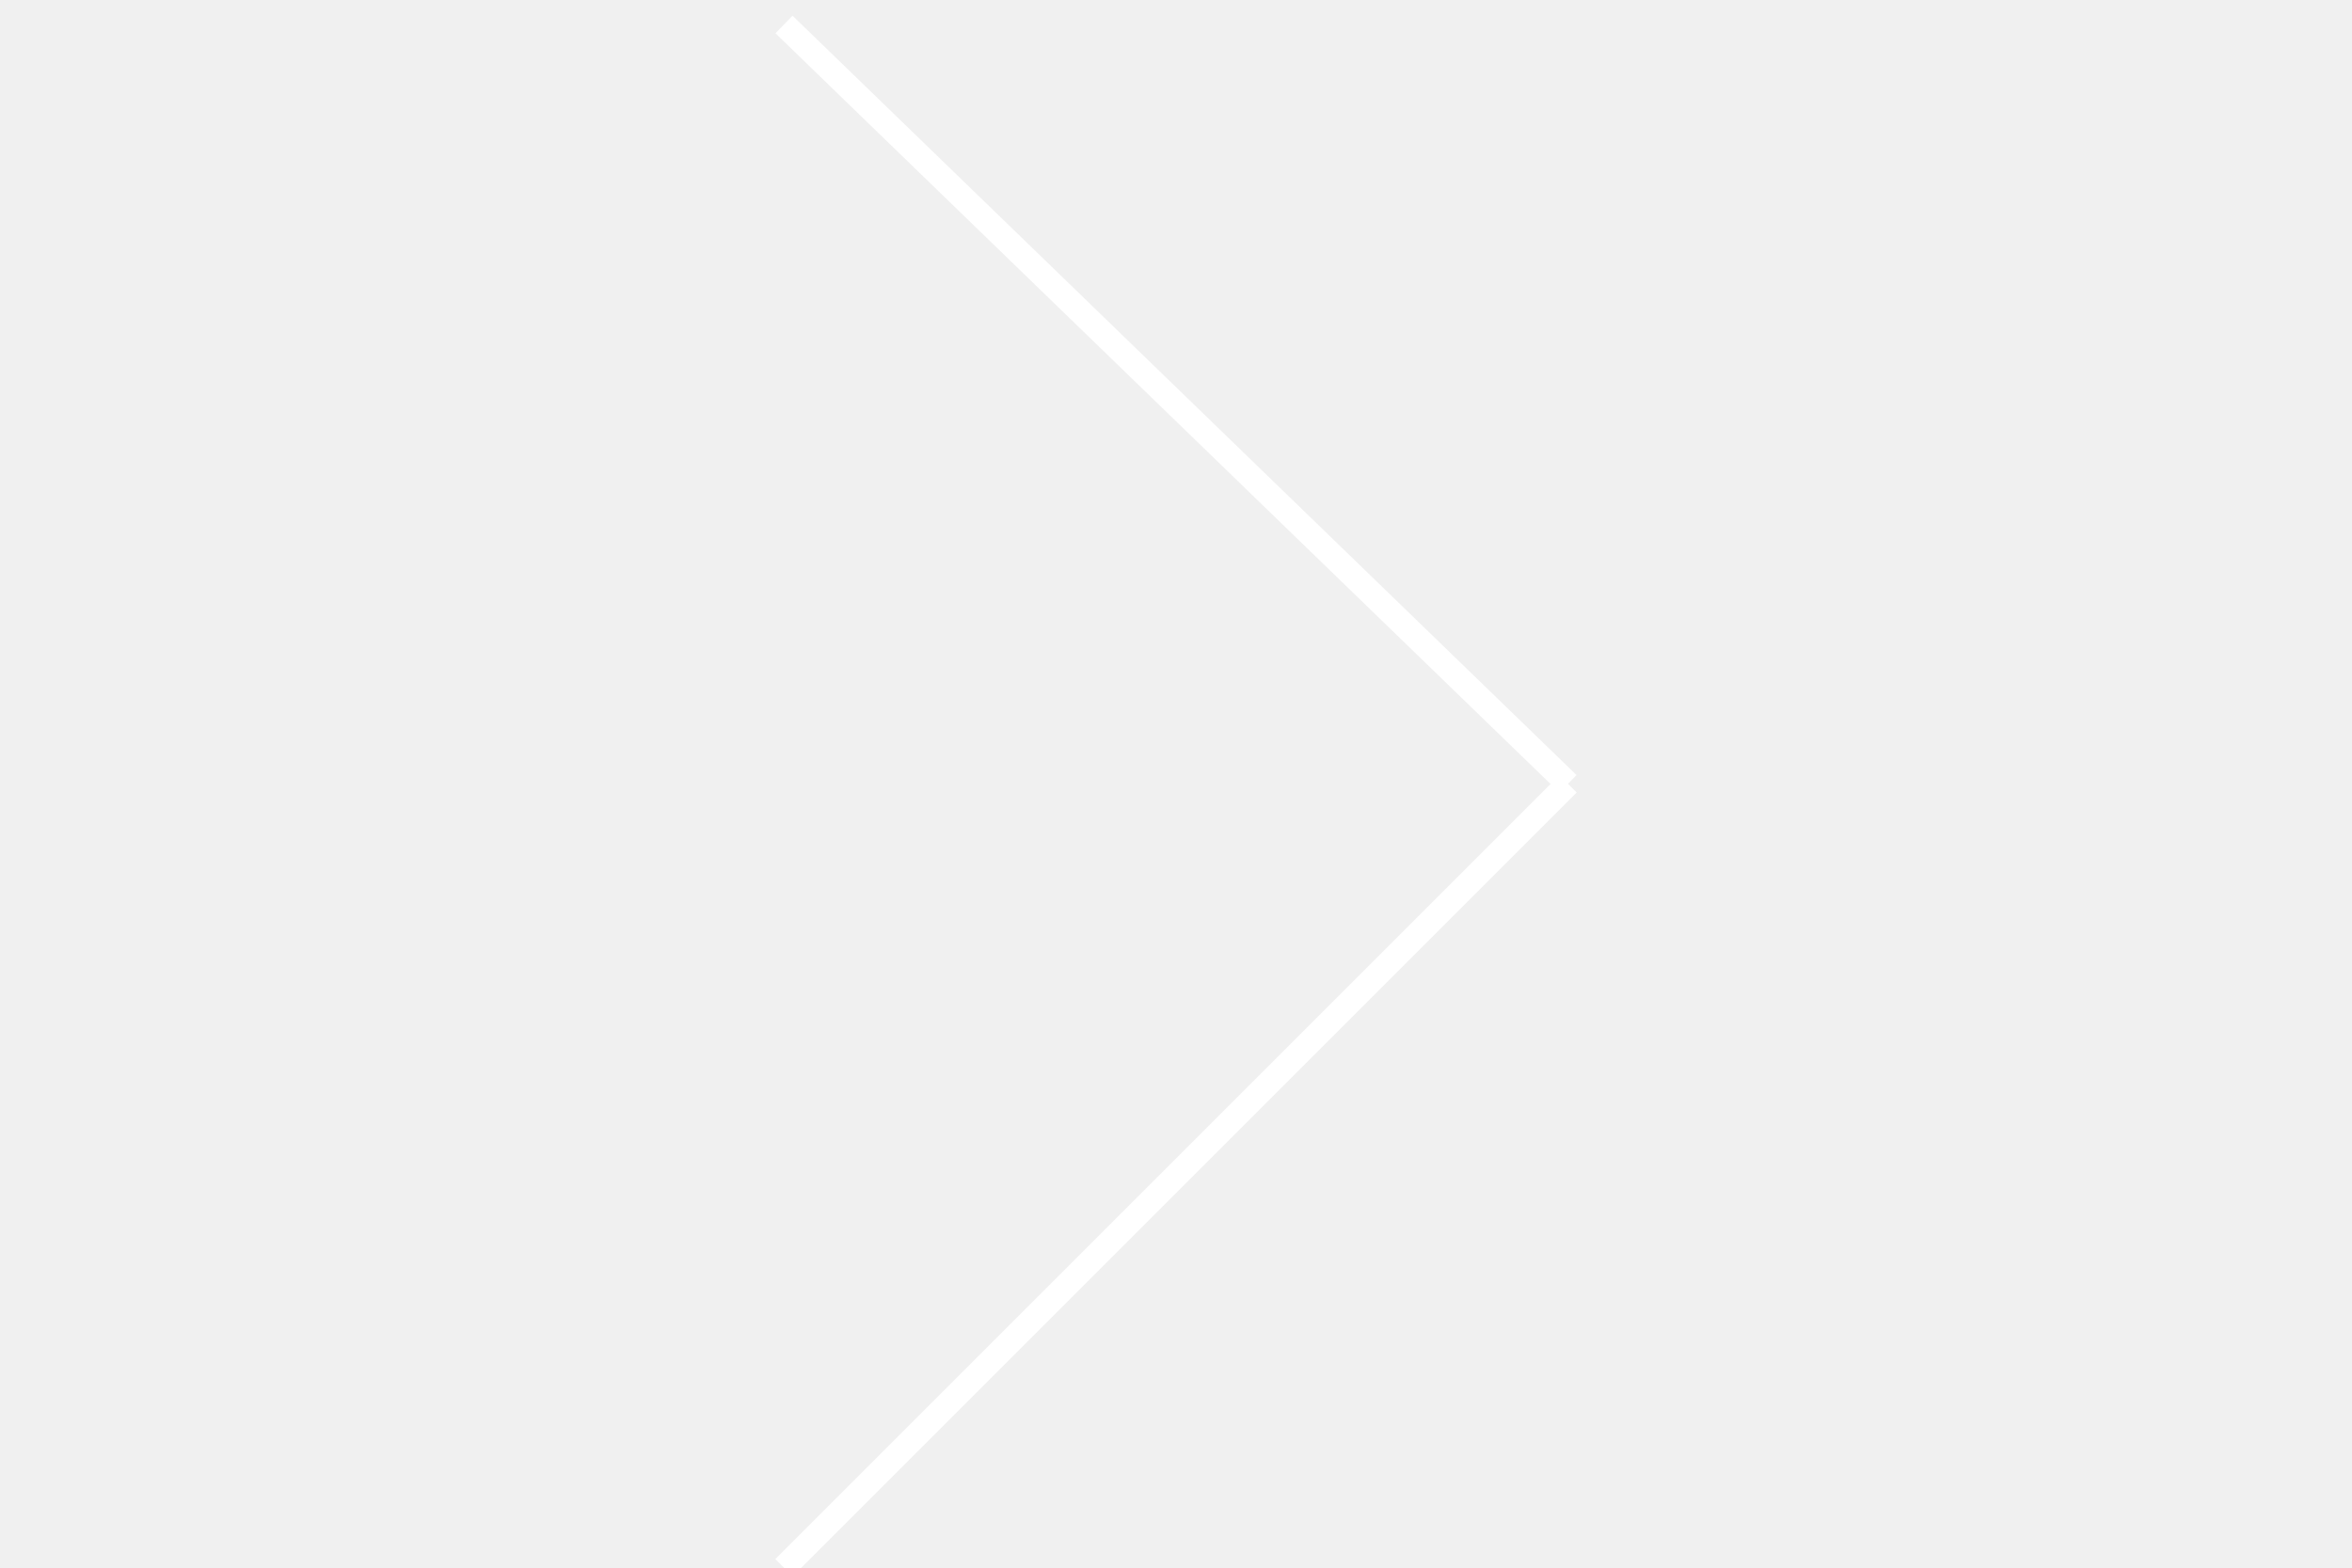
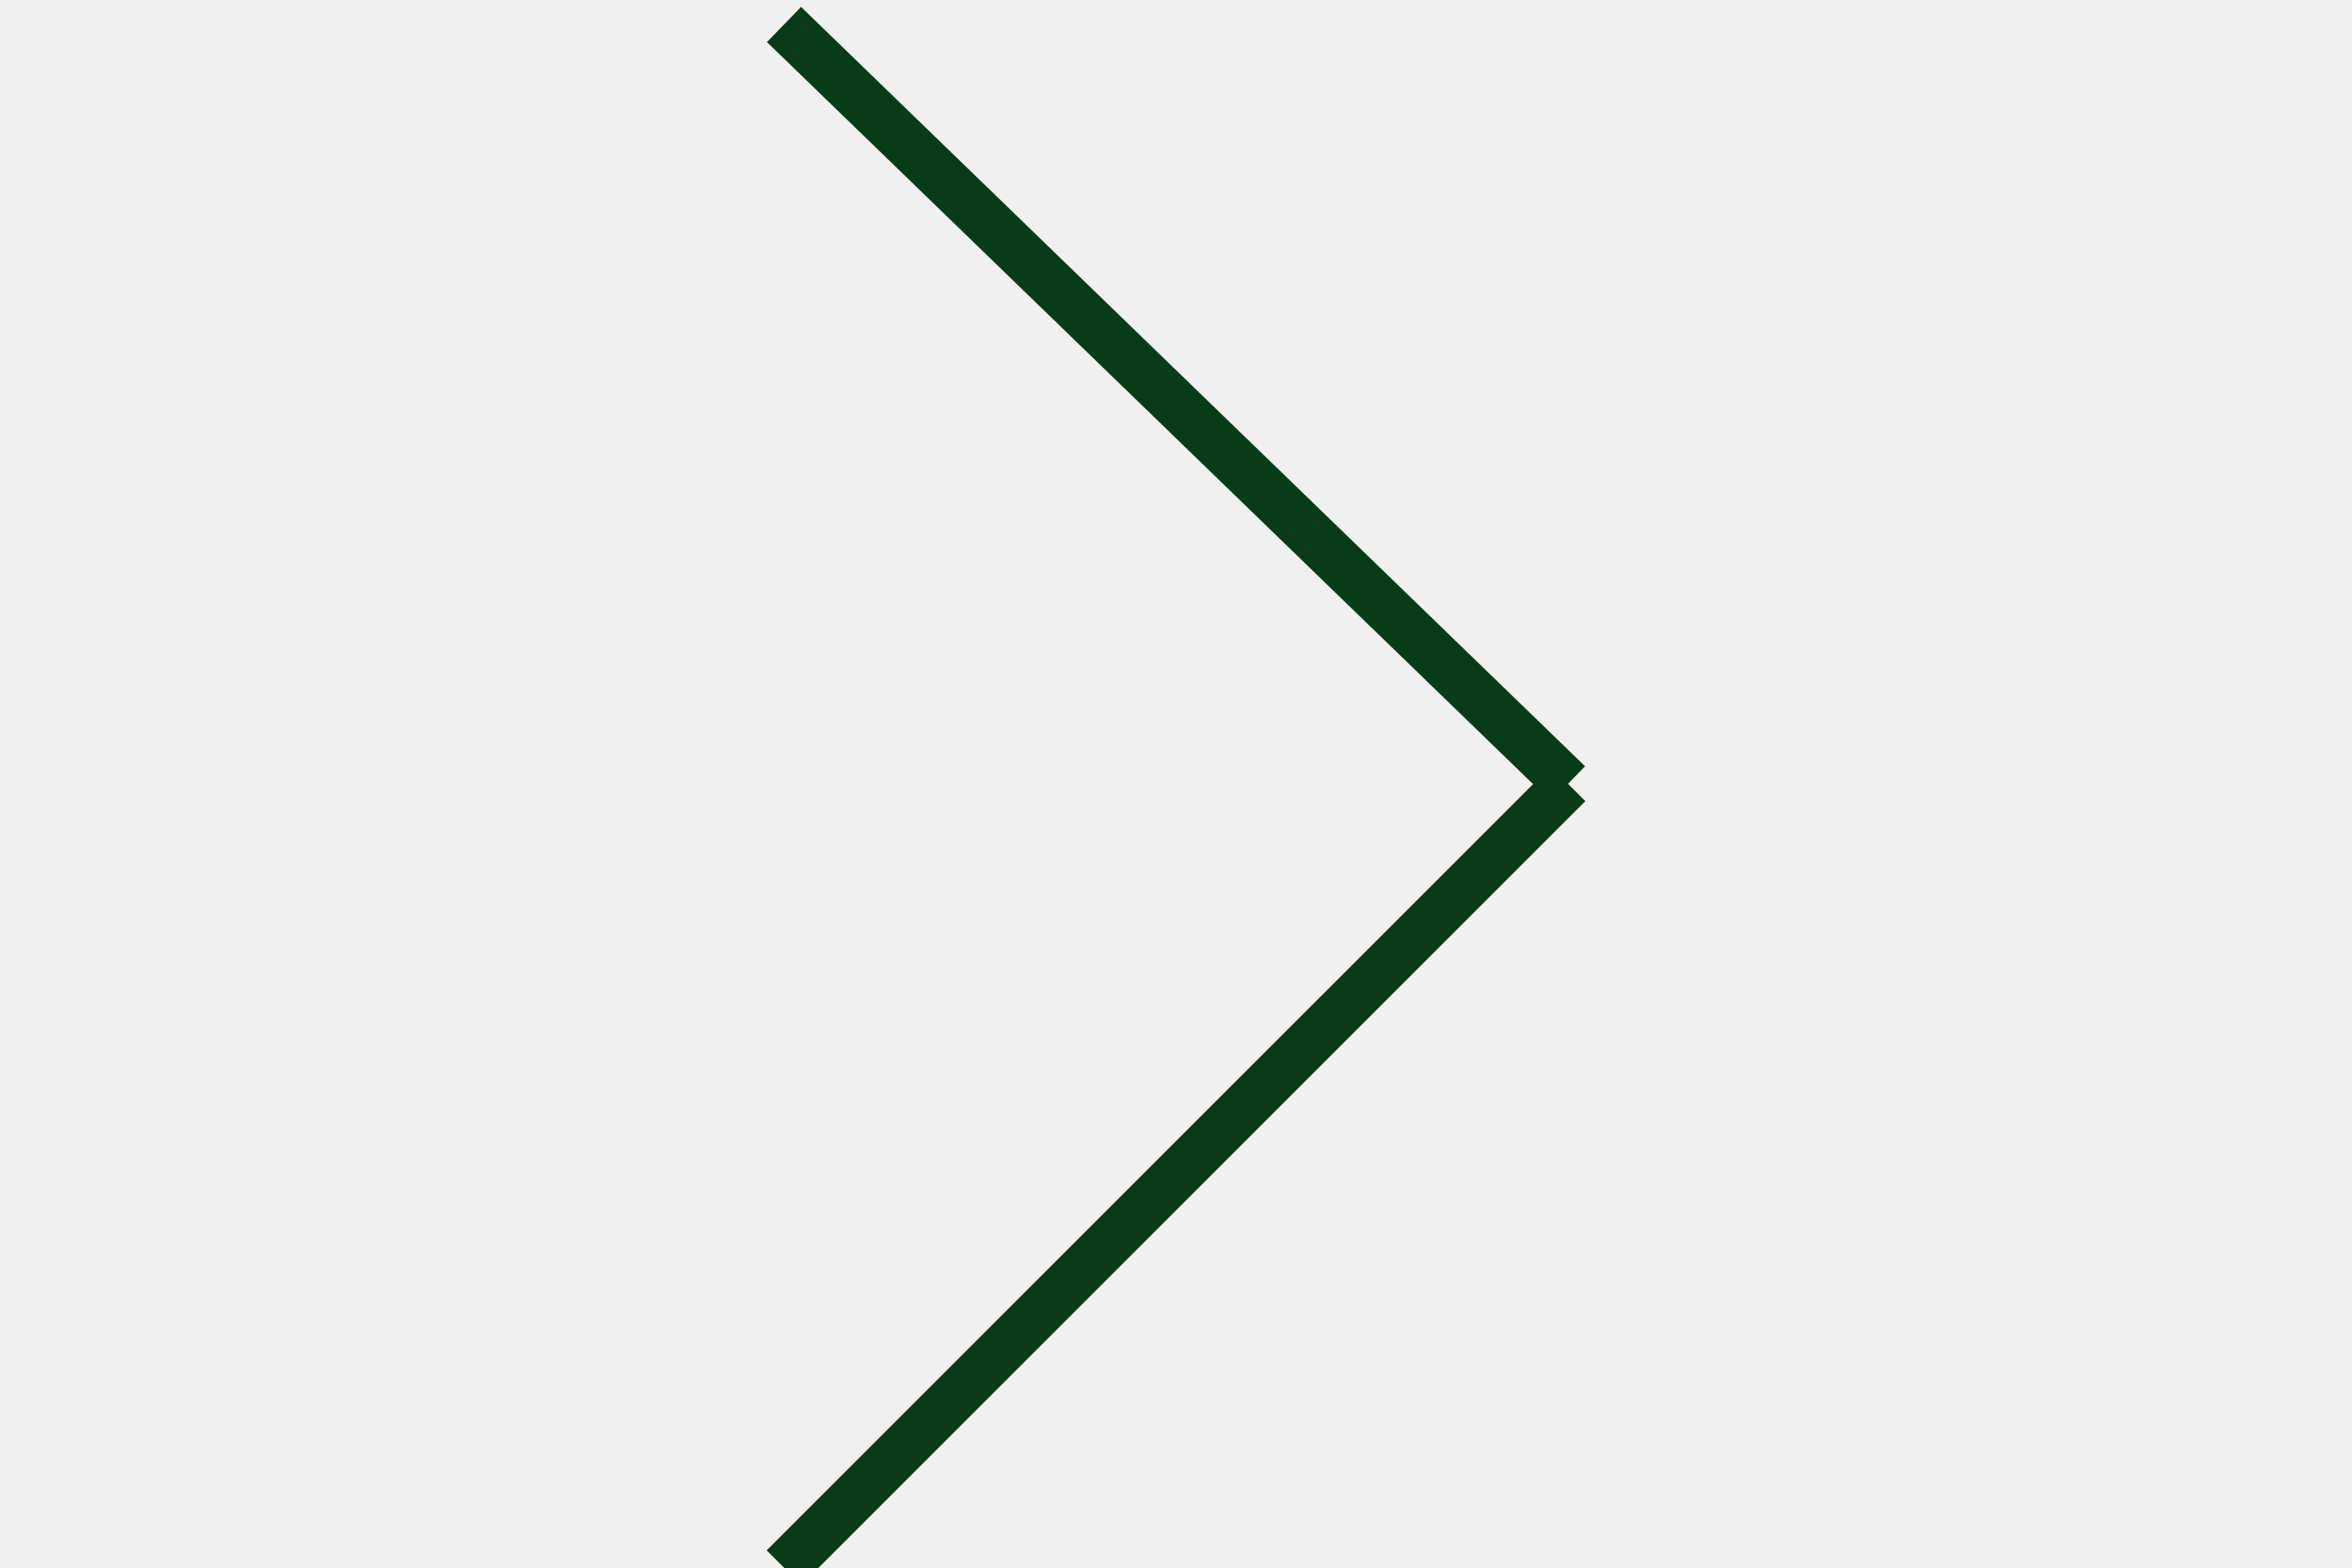
<svg xmlns="http://www.w3.org/2000/svg" width="96px" height="64px" viewBox="0 0 96 64" zoomAndPan="disable">
-   <line x1="32" y1="1" x2="64" y2="32" style="stroke:#fff;stroke-width:1" />
-   <line x1="32" y1="64" x2="64" y2="32" style="stroke:#fff;stroke-width:1" />
+   <line x1="32" y1="1" x2="64" y2="32" style="stroke:#093c16;stroke-width:2" />
+   <line x1="32" y1="64" x2="64" y2="32" style="stroke:#093c16;stroke-width:2" />
</svg>
